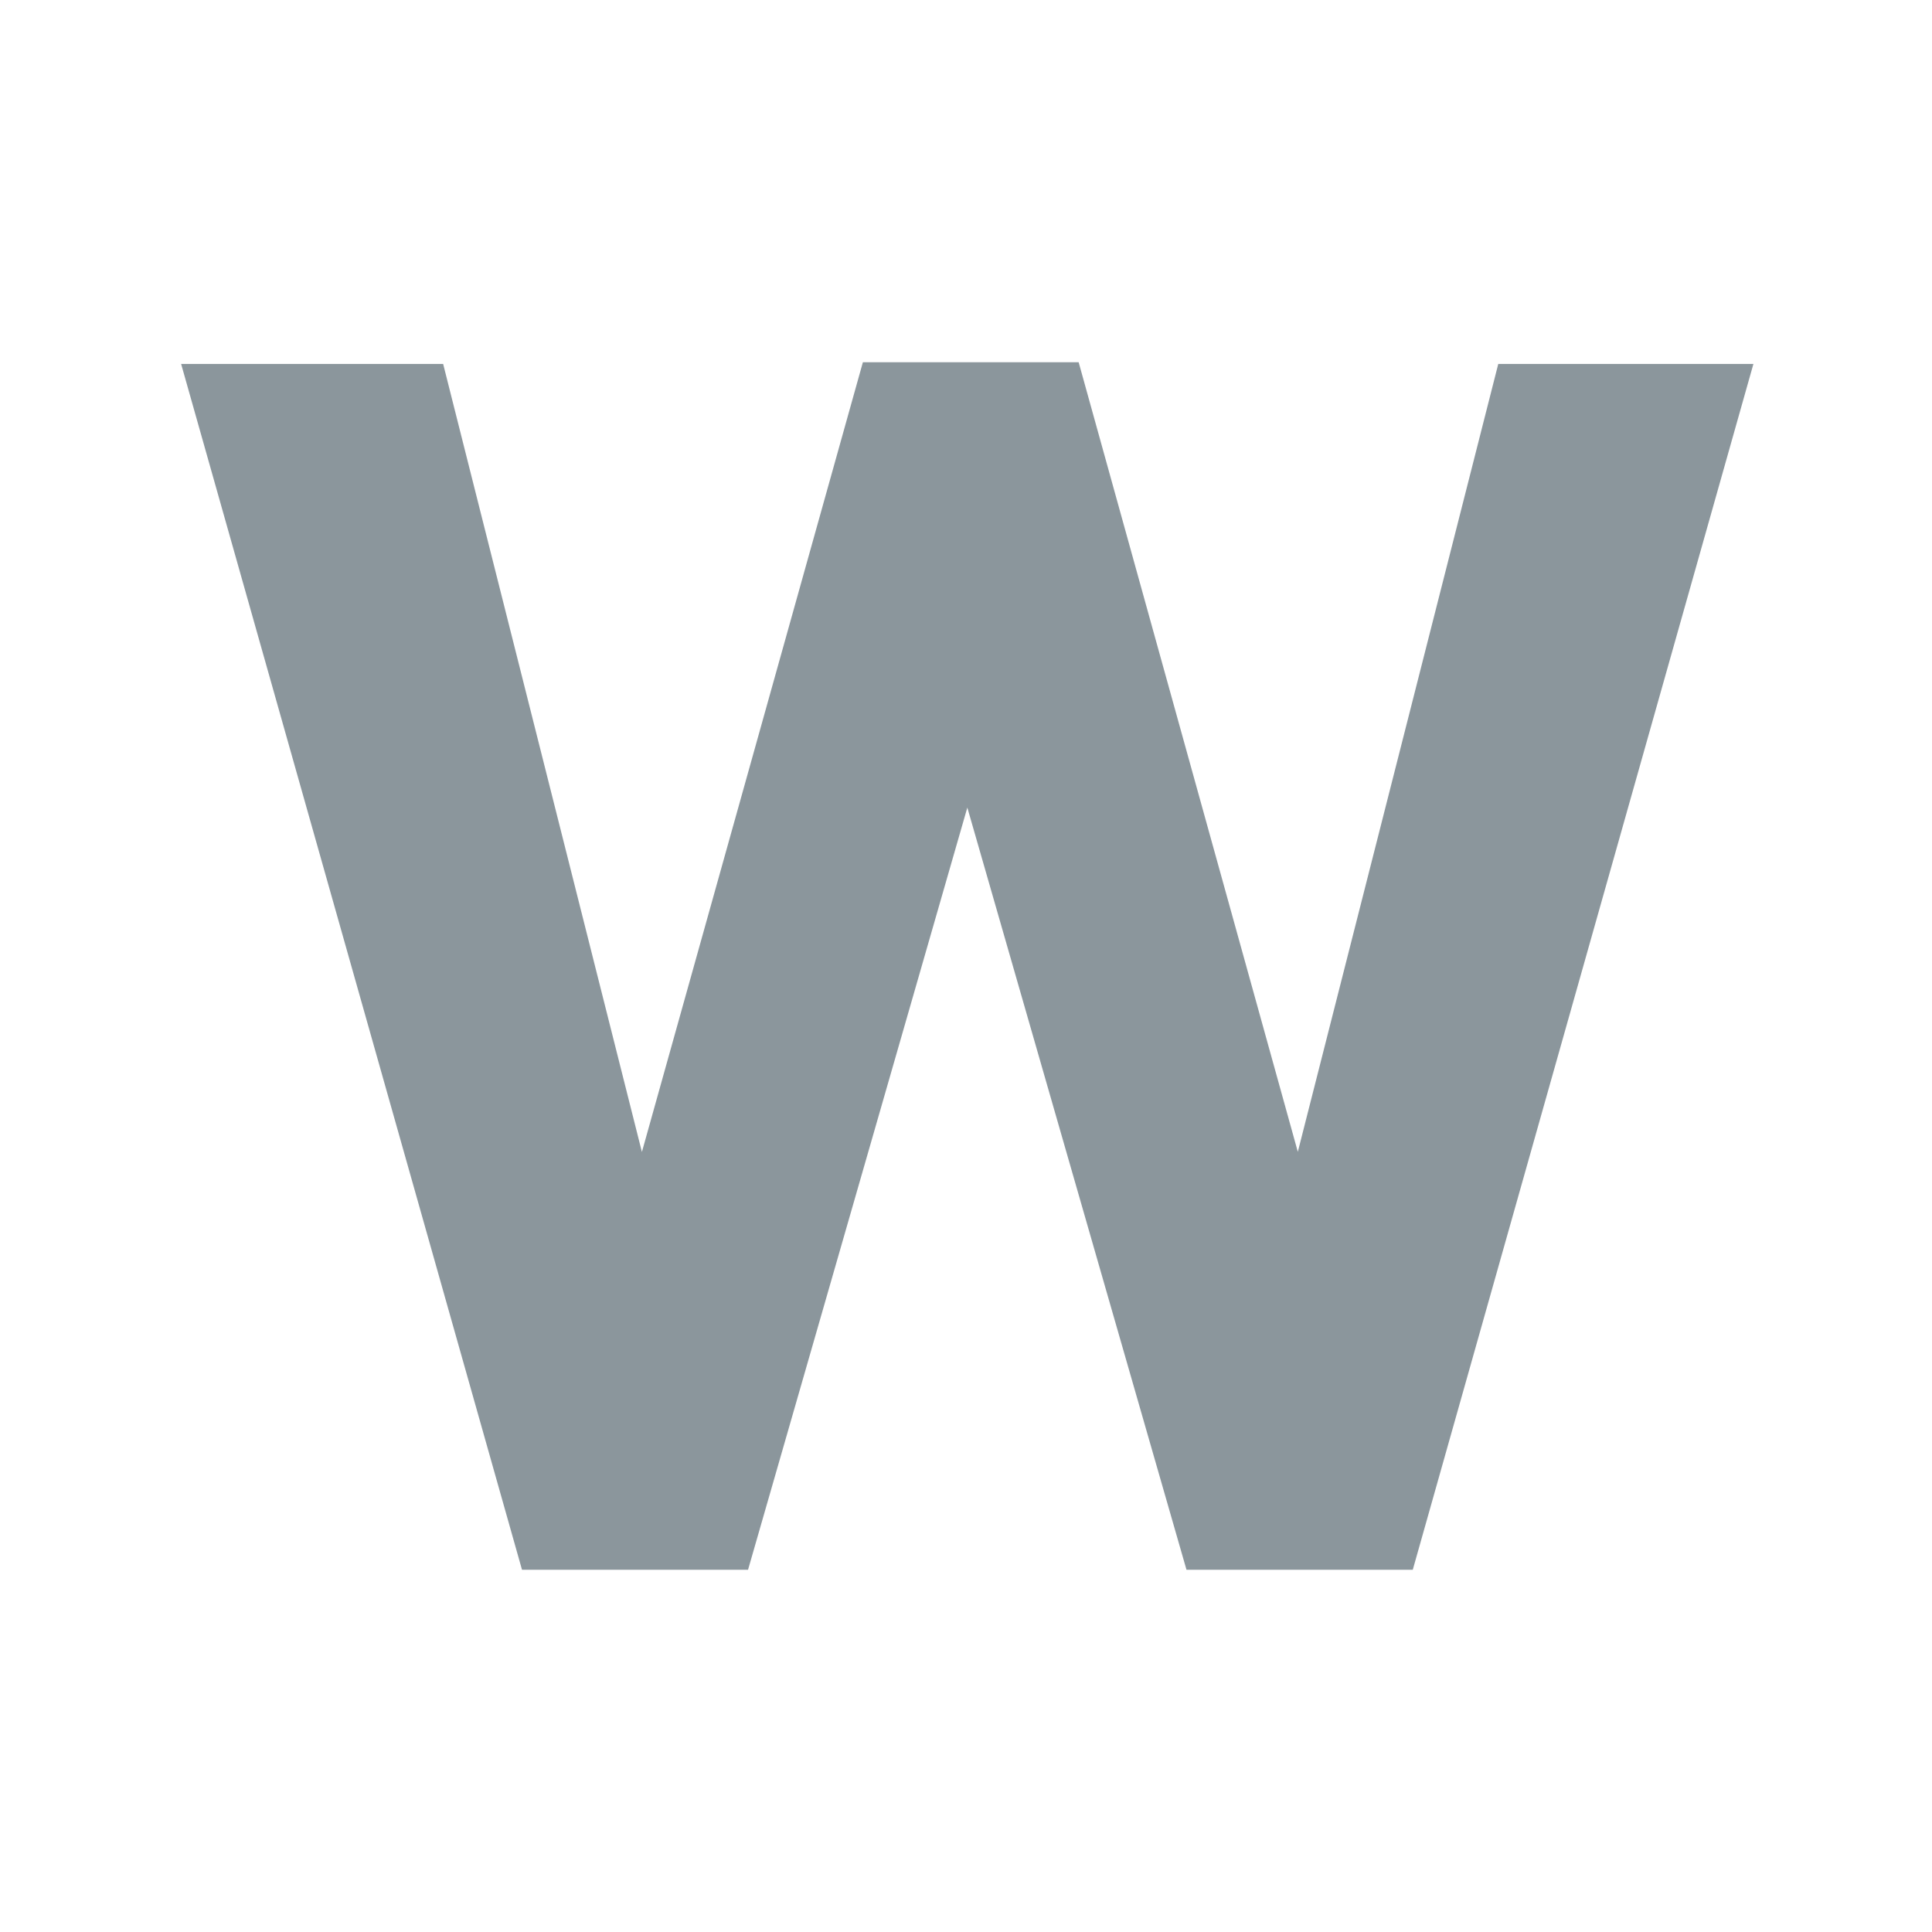
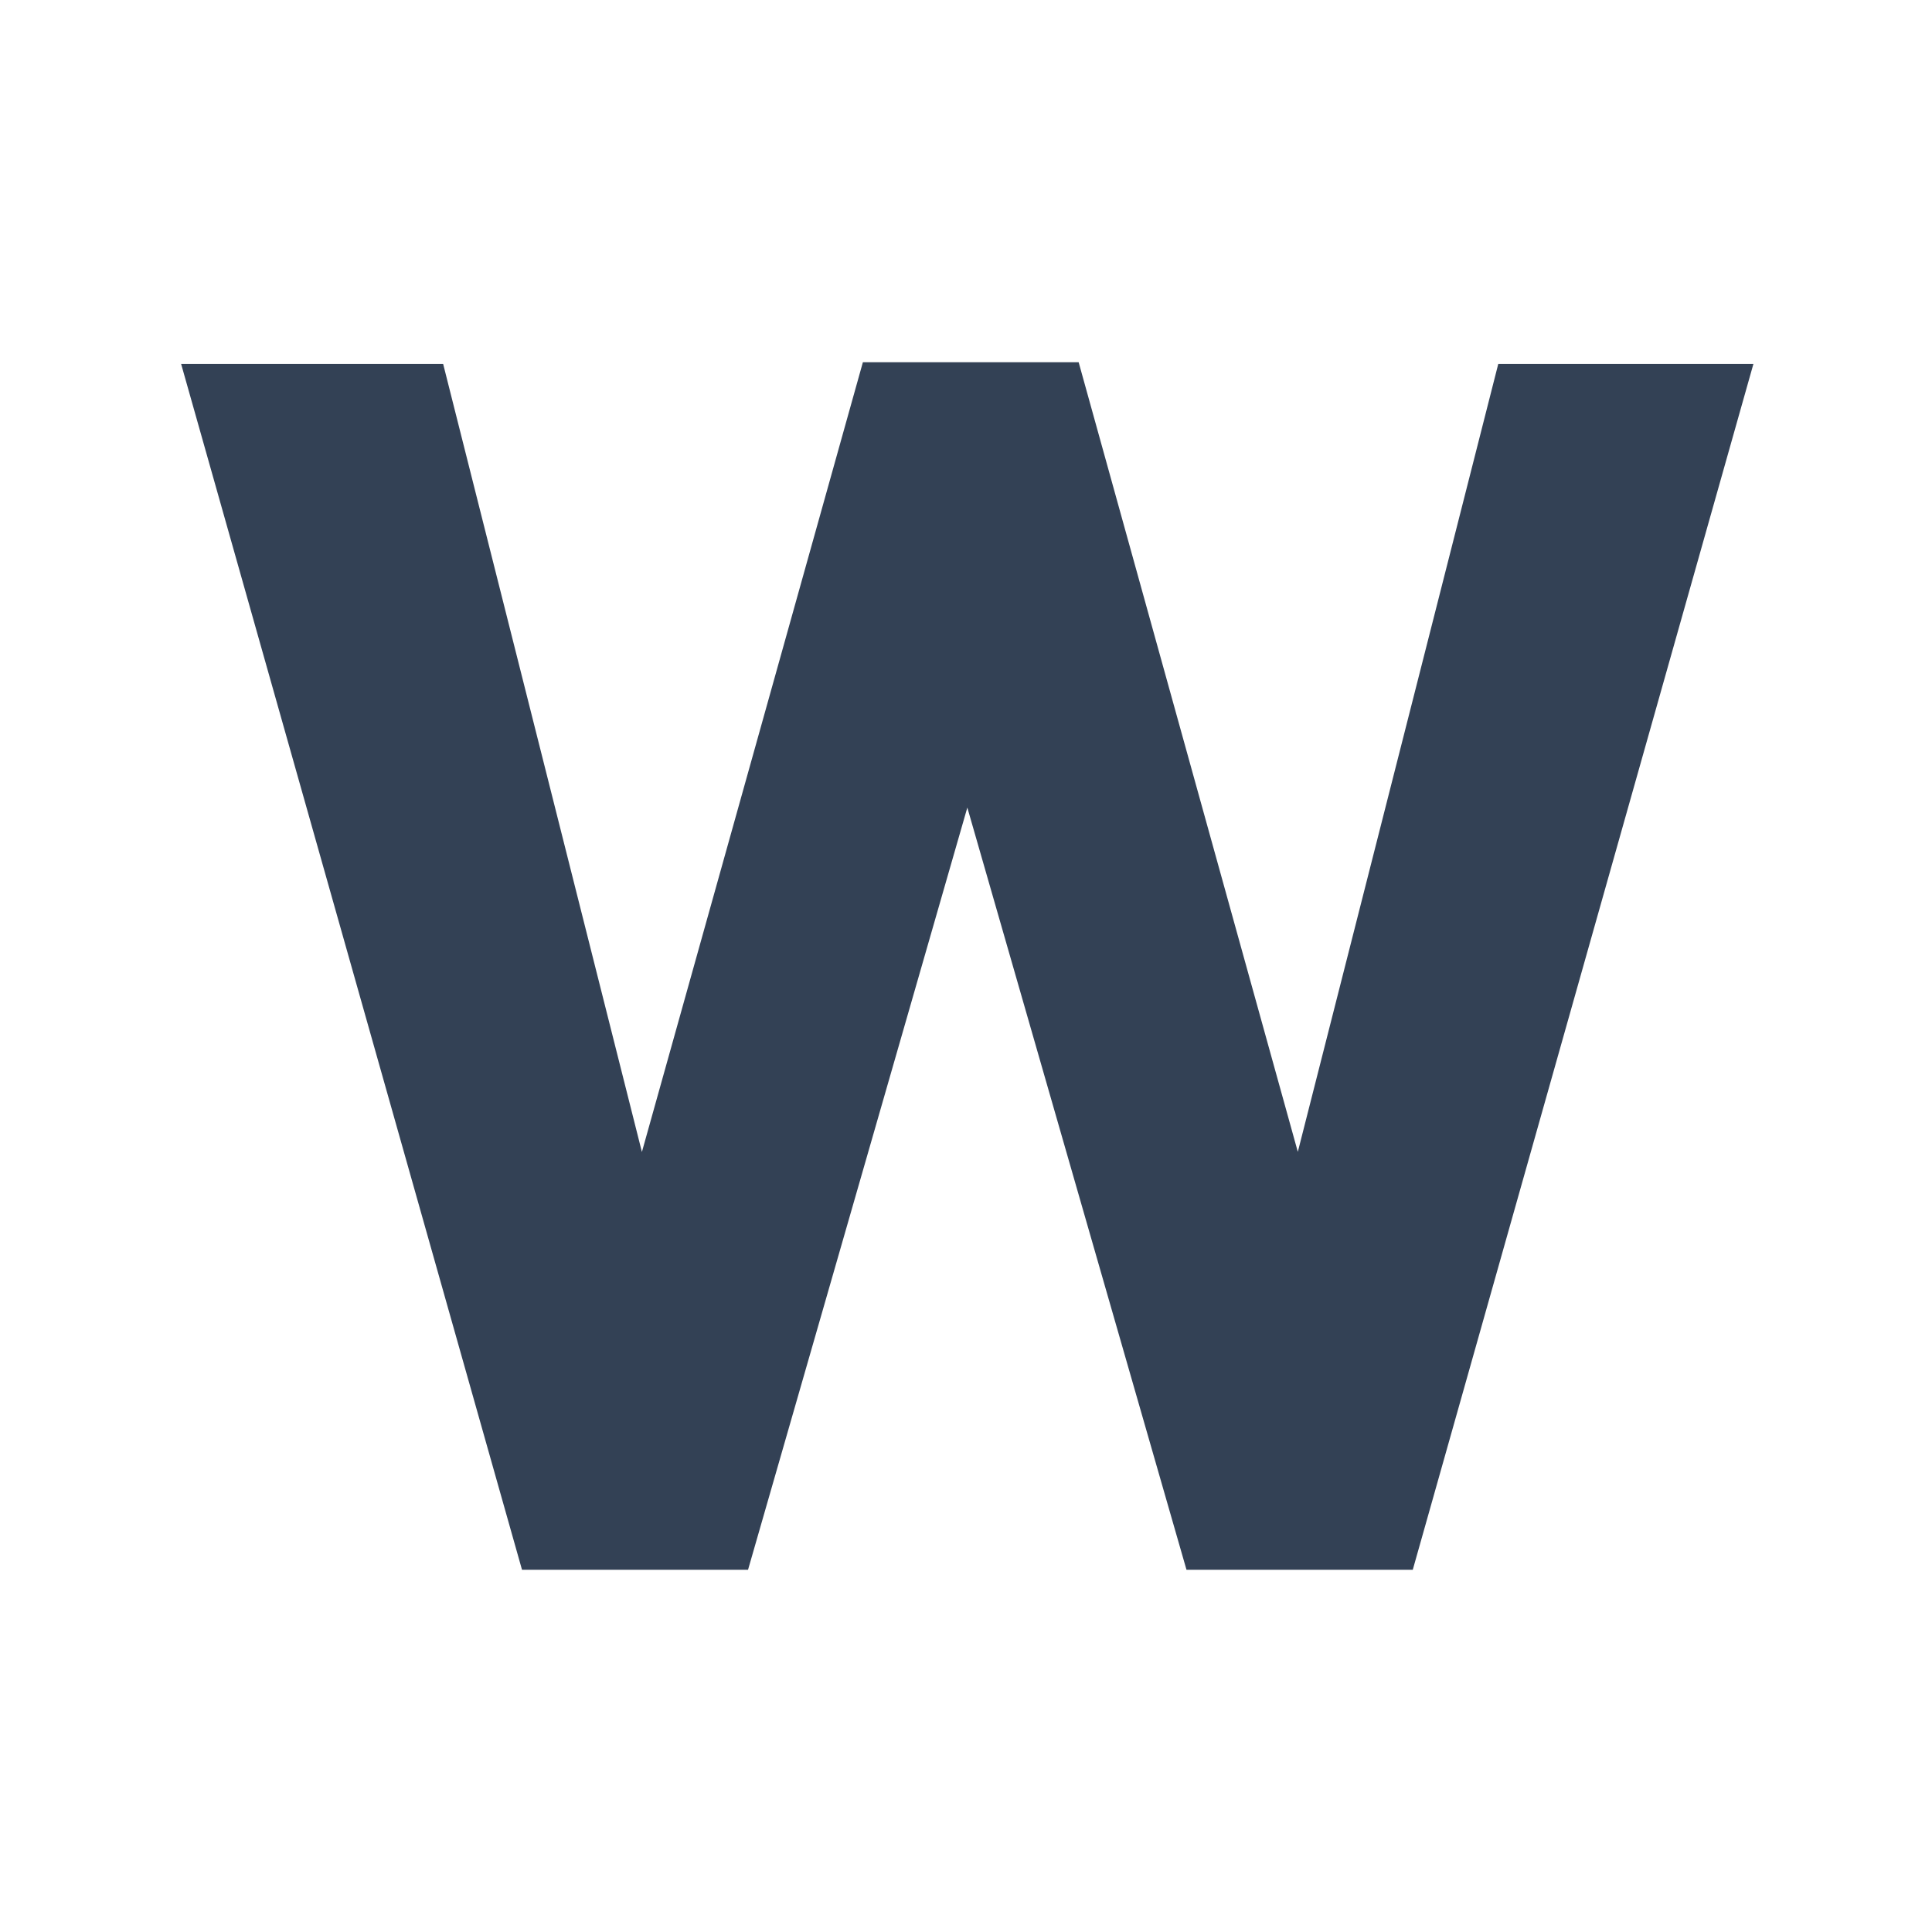
<svg xmlns="http://www.w3.org/2000/svg" width="16" height="16" viewBox="0 0 16 16" fill="none">
-   <path d="M14.521 3.014 11.7 13H9.826L8.011 6.688 6.195 13H4.323L1.5 3.014h2.17L5.316 9.54 7.146 3h1.787l1.815 6.539 1.66-6.525z" fill="#7f8b91" fill-opacity=".9" />
+   <path d="M14.521 3.014 11.7 13H9.826L8.011 6.688 6.195 13H4.323L1.5 3.014h2.17L5.316 9.54 7.146 3h1.787l1.815 6.539 1.66-6.525z" fill="#334155" />
</svg>
